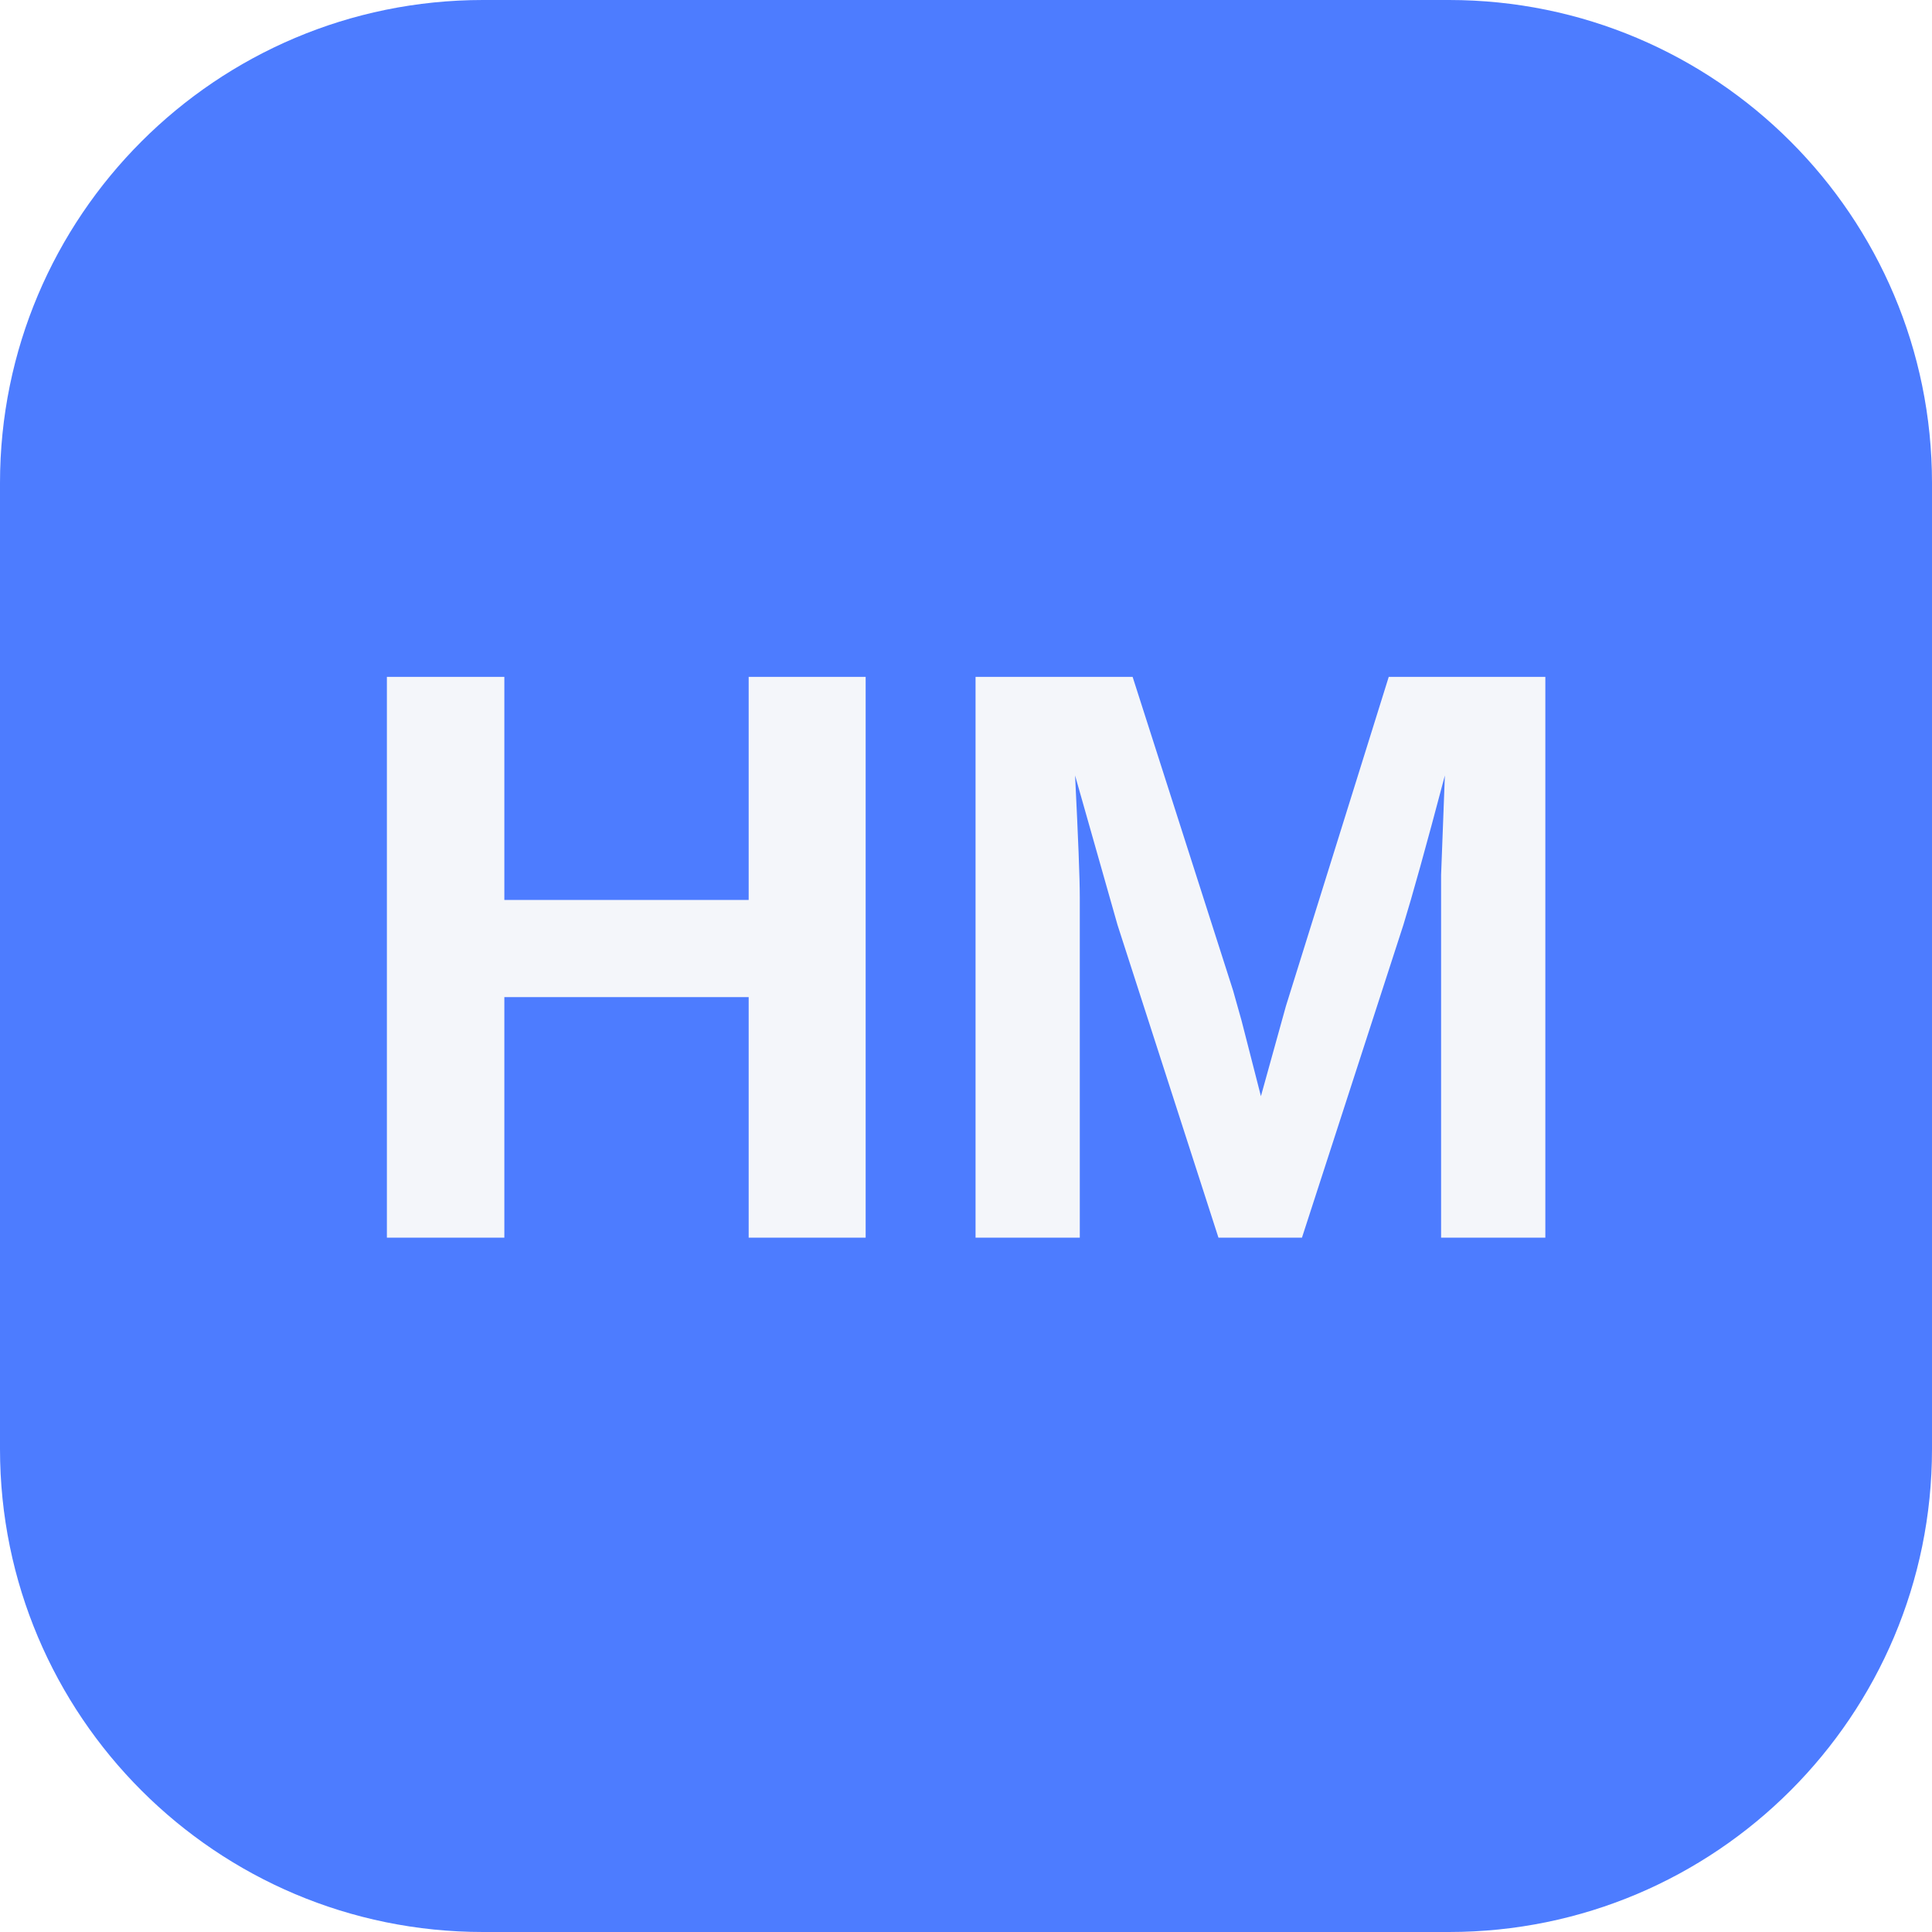
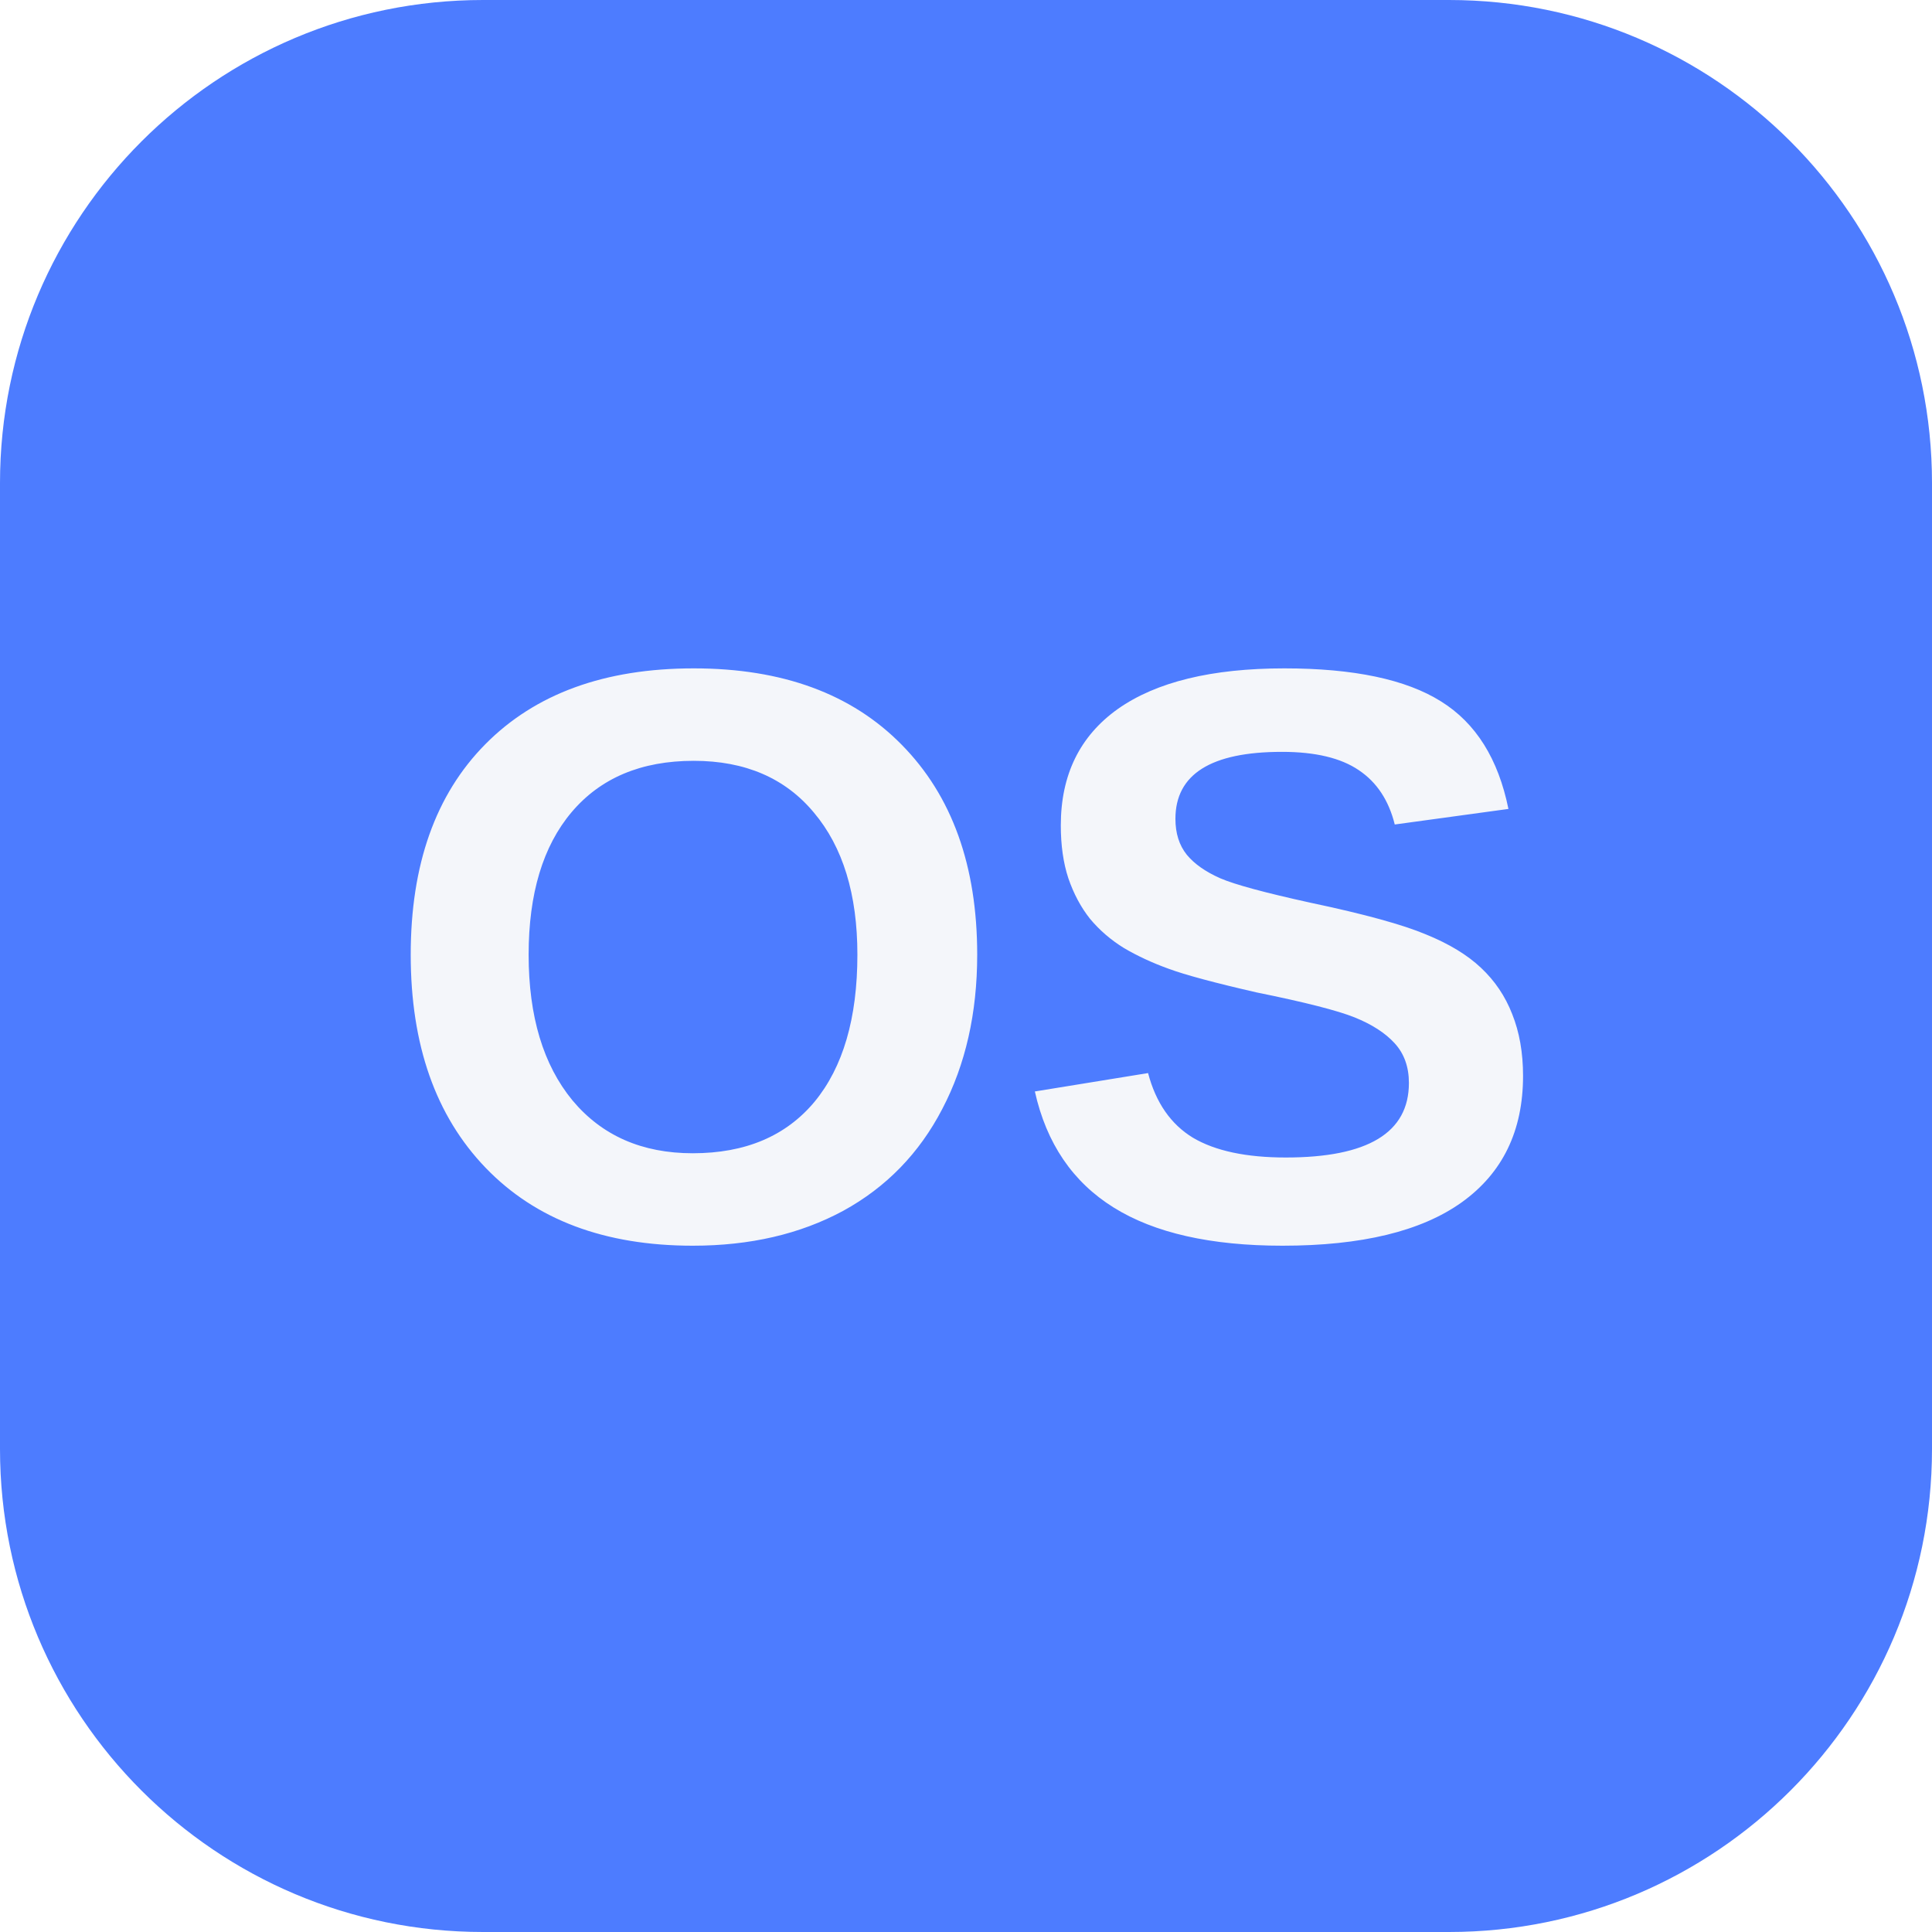
<svg xmlns="http://www.w3.org/2000/svg" viewBox="0 0 64 64">
  <rect width="64" height="64" rx="16" fill="#4d7cff" />
-   <text x="32" y="41" font-family="Arial,sans-serif" font-size="27" font-weight="600" text-anchor="middle" fill="#f4f6fa">HM</text>
+   <text x="32" y="41" font-family="Arial,sans-serif" font-size="27" font-weight="600" text-anchor="middle" fill="#f4f6fa">OS</text>
</svg>
